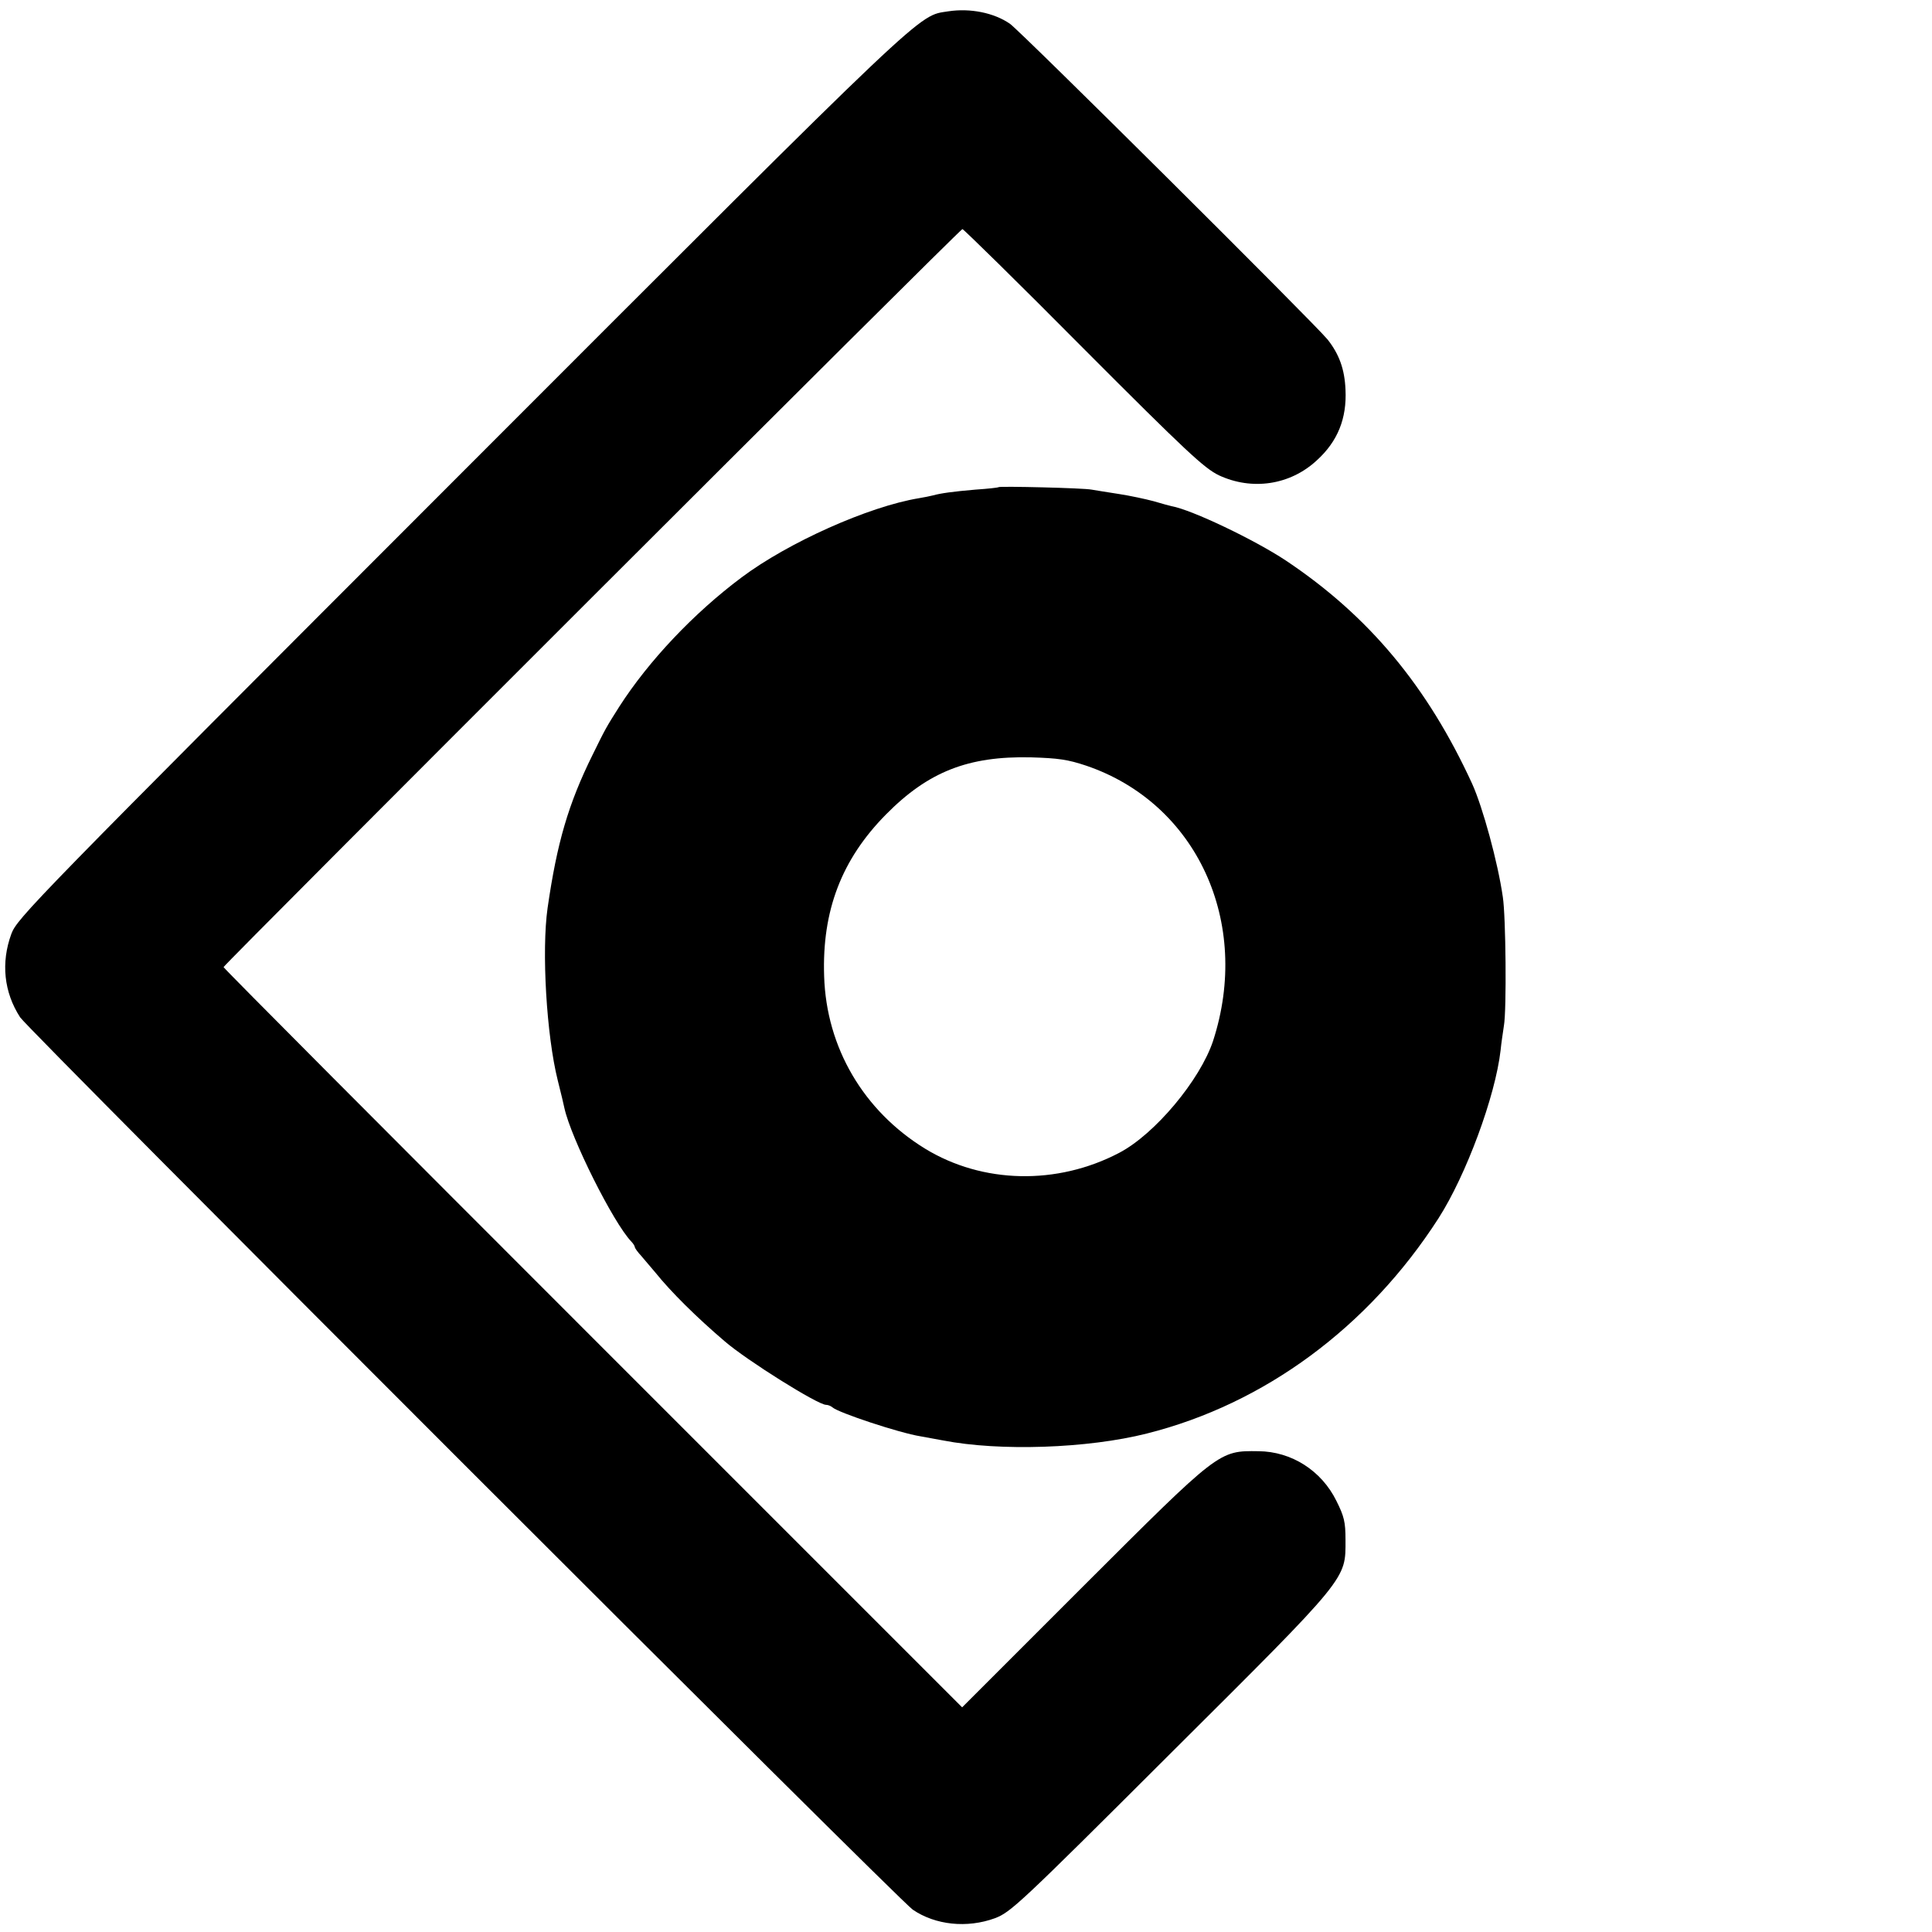
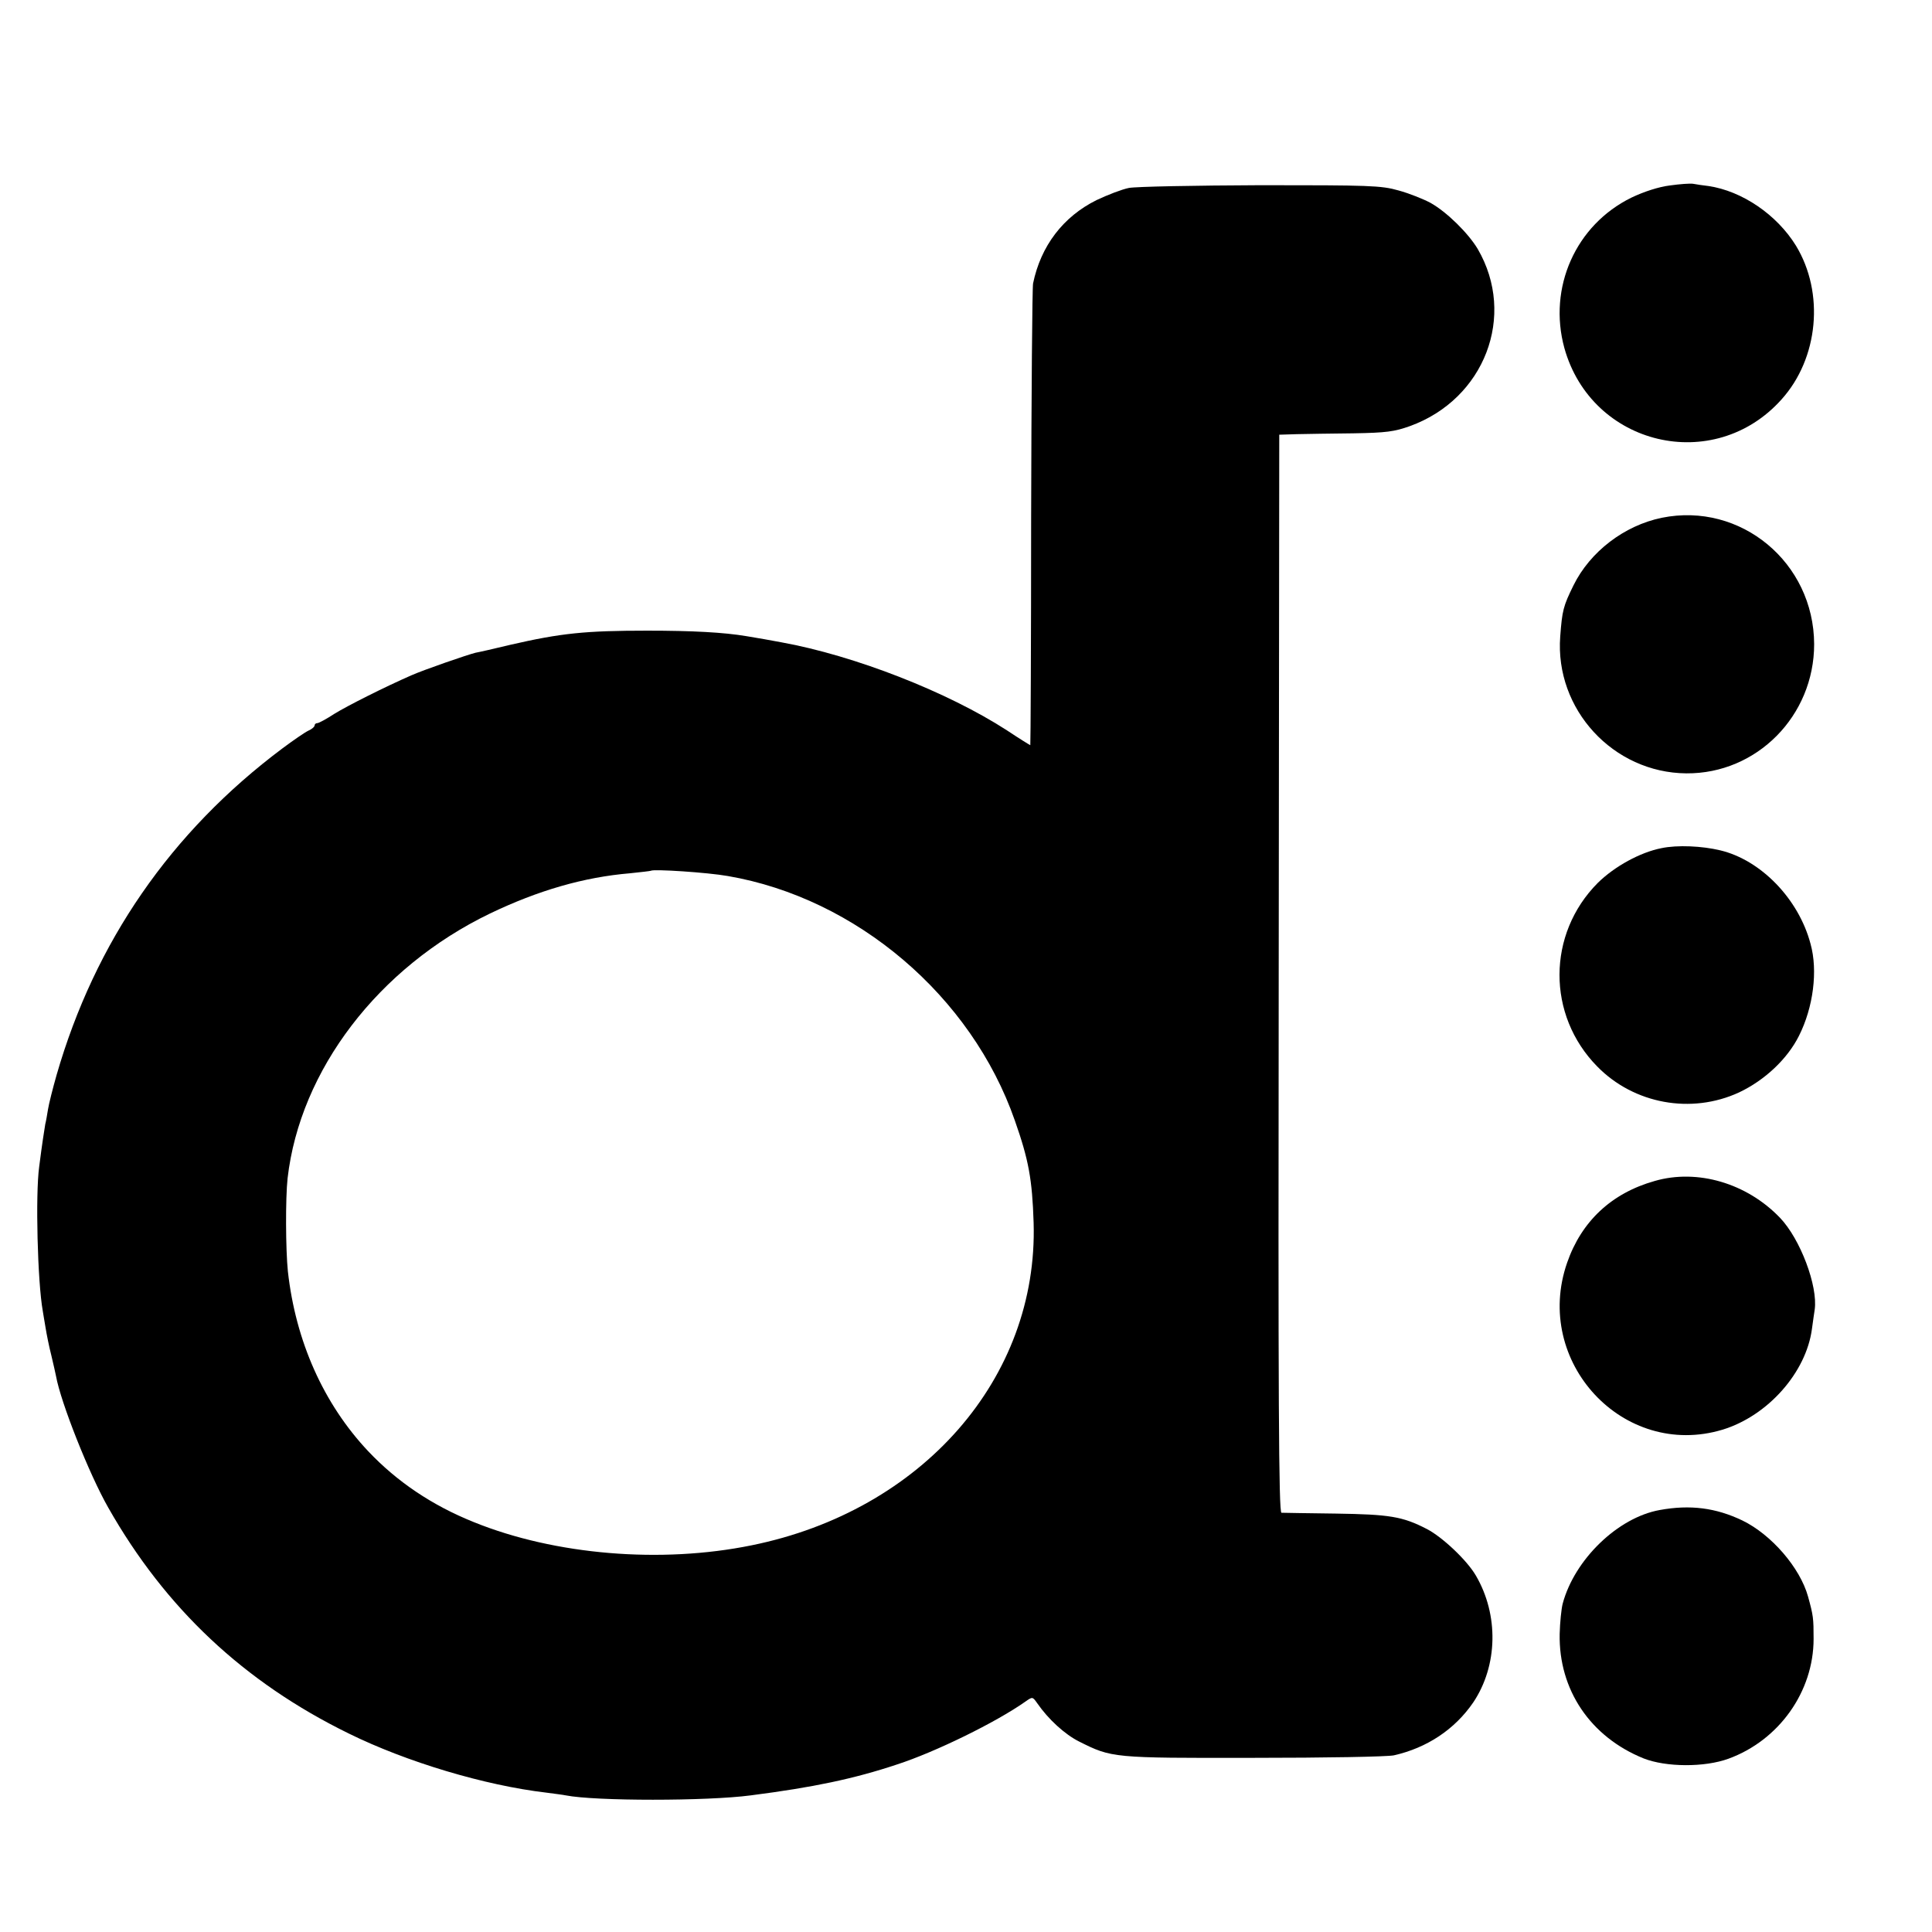
- <svg xmlns="http://www.w3.org/2000/svg" version="1" width="933.333" height="933.333" viewBox="0 0 700 700">
-   <path d="M343.6 4.1c-11.3 1.8-5.1-4.1-176.3 167.2C11.4 327.3 6.2 332.7 4.1 338.4c-3.8 10.4-2.7 21.1 3.2 30.2 2.8 4.4 318.4 319.9 323.4 323.3 8.2 5.6 19.7 6.8 29.8 3.1 5.7-2.2 8.6-4.8 63.3-59.4 65.2-64.9 63.7-63.2 63.7-77.7 0-6.5-.5-8.5-3.3-14.1-5.4-11-16.3-17.9-28.2-18-14.5-.2-14.1-.4-63.7 49.1l-43.7 43.7-133.8-133.8C141.2 411.2 81 350.8 81 350.4 81 349.6 347.8 83 348.7 83c.4 0 20.2 19.4 43.8 43.2 37.6 37.7 43.8 43.4 49.1 46 12 5.6 25.8 3.6 35.5-5.4 7.6-6.9 10.9-15.2 10.4-25.6-.3-7.4-2.3-12.9-6.5-18.2-4.8-5.9-111.3-111.8-115.1-114.4-5.8-4-14.4-5.7-22.3-4.5z" />
-   <path d="M361.8 176.5c-.2.2-4 .6-8.4.9-8.1.7-12.5 1.3-15.4 2.1-.8.2-3.1.7-5 1-18.3 3-47.5 16.1-64.3 28.7-17.4 13-33.7 30.3-44.3 46.8-4.7 7.4-5.1 8.1-9.7 17.5-8.8 17.8-12.9 31.9-16.3 55.5-2.2 15.5-.4 46.2 3.7 62.5 1.1 4.4 2.2 8.9 2.4 10 2.4 10.9 17.7 41.5 24.2 48.3.7.7 1.3 1.7 1.3 2 0 .4 1 1.8 2.3 3.2 1.2 1.4 3.5 4.1 5.1 6 5.7 7.1 15 16.3 25.2 25 8 6.9 33.7 23 36.7 23 .7 0 1.7.4 2.3.9 2 1.9 24.3 9.3 31.9 10.5 1.7.3 5.4 1 8.2 1.5 20.6 4 52.4 2.9 73.8-2.5 42.6-10.7 80.3-38.5 105.7-78 10-15.6 20.6-44.2 22.5-60.9.2-2.2.8-6.2 1.2-8.9 1-5.5.7-39.7-.4-46.6-1.8-12.6-7.3-32.6-11.1-41-16.2-35.3-37.4-60.8-67.5-80.9-11.3-7.5-34.1-18.4-41.4-19.7-.5-.1-3.5-.9-6.5-1.8-3-.8-8.6-2-12.5-2.6-3.8-.6-8.3-1.3-10-1.6-2.9-.6-33.2-1.3-33.7-.9zm31.7 100.9c40.1 13.6 60 56.8 46 99.8-4.7 14.1-21 33.7-34 40.5-22.5 11.8-49.5 11.2-70.3-1.5-22.3-13.7-35.8-36.6-36.6-62.5-.8-23.7 6.3-42.3 22.4-58.6 15.3-15.5 29.8-21.2 52.5-20.7 10 .3 13.4.8 20 3z" />
+ <svg xmlns="http://www.w3.org/2000/svg" version="1.0" width="700pt" height="700pt" viewBox="0 0 700 700" preserveAspectRatio="xMidYMid meet">
+   <g transform="translate(0,700) scale(0.1,-0.1)" fill="#000000" stroke="none">
+     <path d="M6050 6328 c-40 -5 -93 -22 -139 -44 -202 -99 -303 -326 -243 -545 99 -355 542 -460 787 -186 134 149 156 386 52 557 -69 112 -195 198 -317 216 -19 2 -44 6 -55 8 -11 2 -49 -1 -85 -6z" />
+     <path d="M4090 6319 c-25 -5 -77 -25 -117 -44 -121 -60 -202 -166 -230 -302 -3 -16 -6 -398 -7 -850 0 -453 -2 -823 -3 -823 -1 0 -40 24 -85 54 -215 139 -552 271 -818 319 -32 6 -87 16 -125 22 -83 14 -197 20 -360 20 -224 0 -312 -9 -495 -51 -58 -14 -115 -27 -127 -29 -29 -7 -188 -62 -233 -82 -96 -42 -231 -110 -278 -139 -29 -19 -57 -34 -62 -34 -6 0 -10 -4 -10 -8 0 -5 -10 -14 -22 -19 -13 -6 -55 -35 -94 -64 -405 -303 -680 -702 -819 -1184 -14 -49 -28 -105 -31 -124 -3 -18 -7 -43 -10 -54 -4 -25 -11 -67 -22 -154 -14 -101 -6 -417 13 -523 1 -8 6 -35 10 -60 4 -25 13 -70 21 -101 7 -30 15 -64 17 -75 17 -95 120 -355 189 -476 207 -365 492 -633 872 -819 209 -103 493 -188 715 -214 30 -4 62 -8 71 -10 107 -21 511 -21 670 0 226 29 374 60 530 112 139 45 359 153 464 227 27 19 27 19 44 -5 40 -58 100 -113 152 -139 118 -59 120 -60 629 -59 266 0 485 4 511 9 120 27 221 94 288 192 89 133 93 317 9 460 -32 55 -121 139 -177 168 -89 46 -136 53 -330 56 -102 1 -191 3 -197 3 -10 1 -12 403 -10 1954 l2 1952 65 2 c36 1 127 2 204 3 118 2 148 6 204 26 271 98 387 400 246 642 -34 57 -112 134 -171 167 -26 14 -79 35 -116 45 -63 18 -106 19 -500 19 -238 -1 -452 -5 -477 -10z m-1453 -2493 c466 -80 883 -435 1040 -886 50 -142 63 -213 68 -370 17 -563 -404 -1044 -1022 -1169 -328 -67 -712 -35 -1006 84 -152 61 -279 147 -383 257 -162 172 -263 399 -291 652 -8 78 -9 264 -1 337 45 392 329 764 733 959 175 84 341 132 508 146 39 4 73 8 75 9 8 7 206 -6 279 -19z" />
+     <path d="M6021 5124 c-136 -28 -260 -123 -320 -245 -37 -75 -41 -91 -48 -185 -20 -264 192 -494 457 -496 255 -2 463 208 463 468 -1 296 -266 516 -552 458z" />
+     <path d="M6020 3927 c-77 -15 -170 -66 -231 -126 -184 -185 -185 -479 -2 -665 133 -136 341 -174 514 -94 93 44 175 121 217 205 52 103 69 236 42 333 -43 163 -180 304 -327 339 -66 16 -156 20 -213 8z" />
+     <path d="M5995 2721 c-156 -44 -265 -146 -317 -296 -125 -359 204 -713 563 -605 164 50 303 207 324 365 4 28 8 59 10 70 12 85 -52 256 -126 333 -120 125 -299 178 -454 133z" />
+     <path d="M6014 1529 c-152 -27 -309 -179 -352 -339 -5 -19 -10 -69 -11 -110 -4 -202 111 -373 304 -451 81 -32 221 -33 308 -1 183 67 308 243 308 434 0 75 -1 84 -20 153 -29 105 -133 225 -238 276 -96 46 -189 58 -299 38z" />
+   </g>
</svg>
